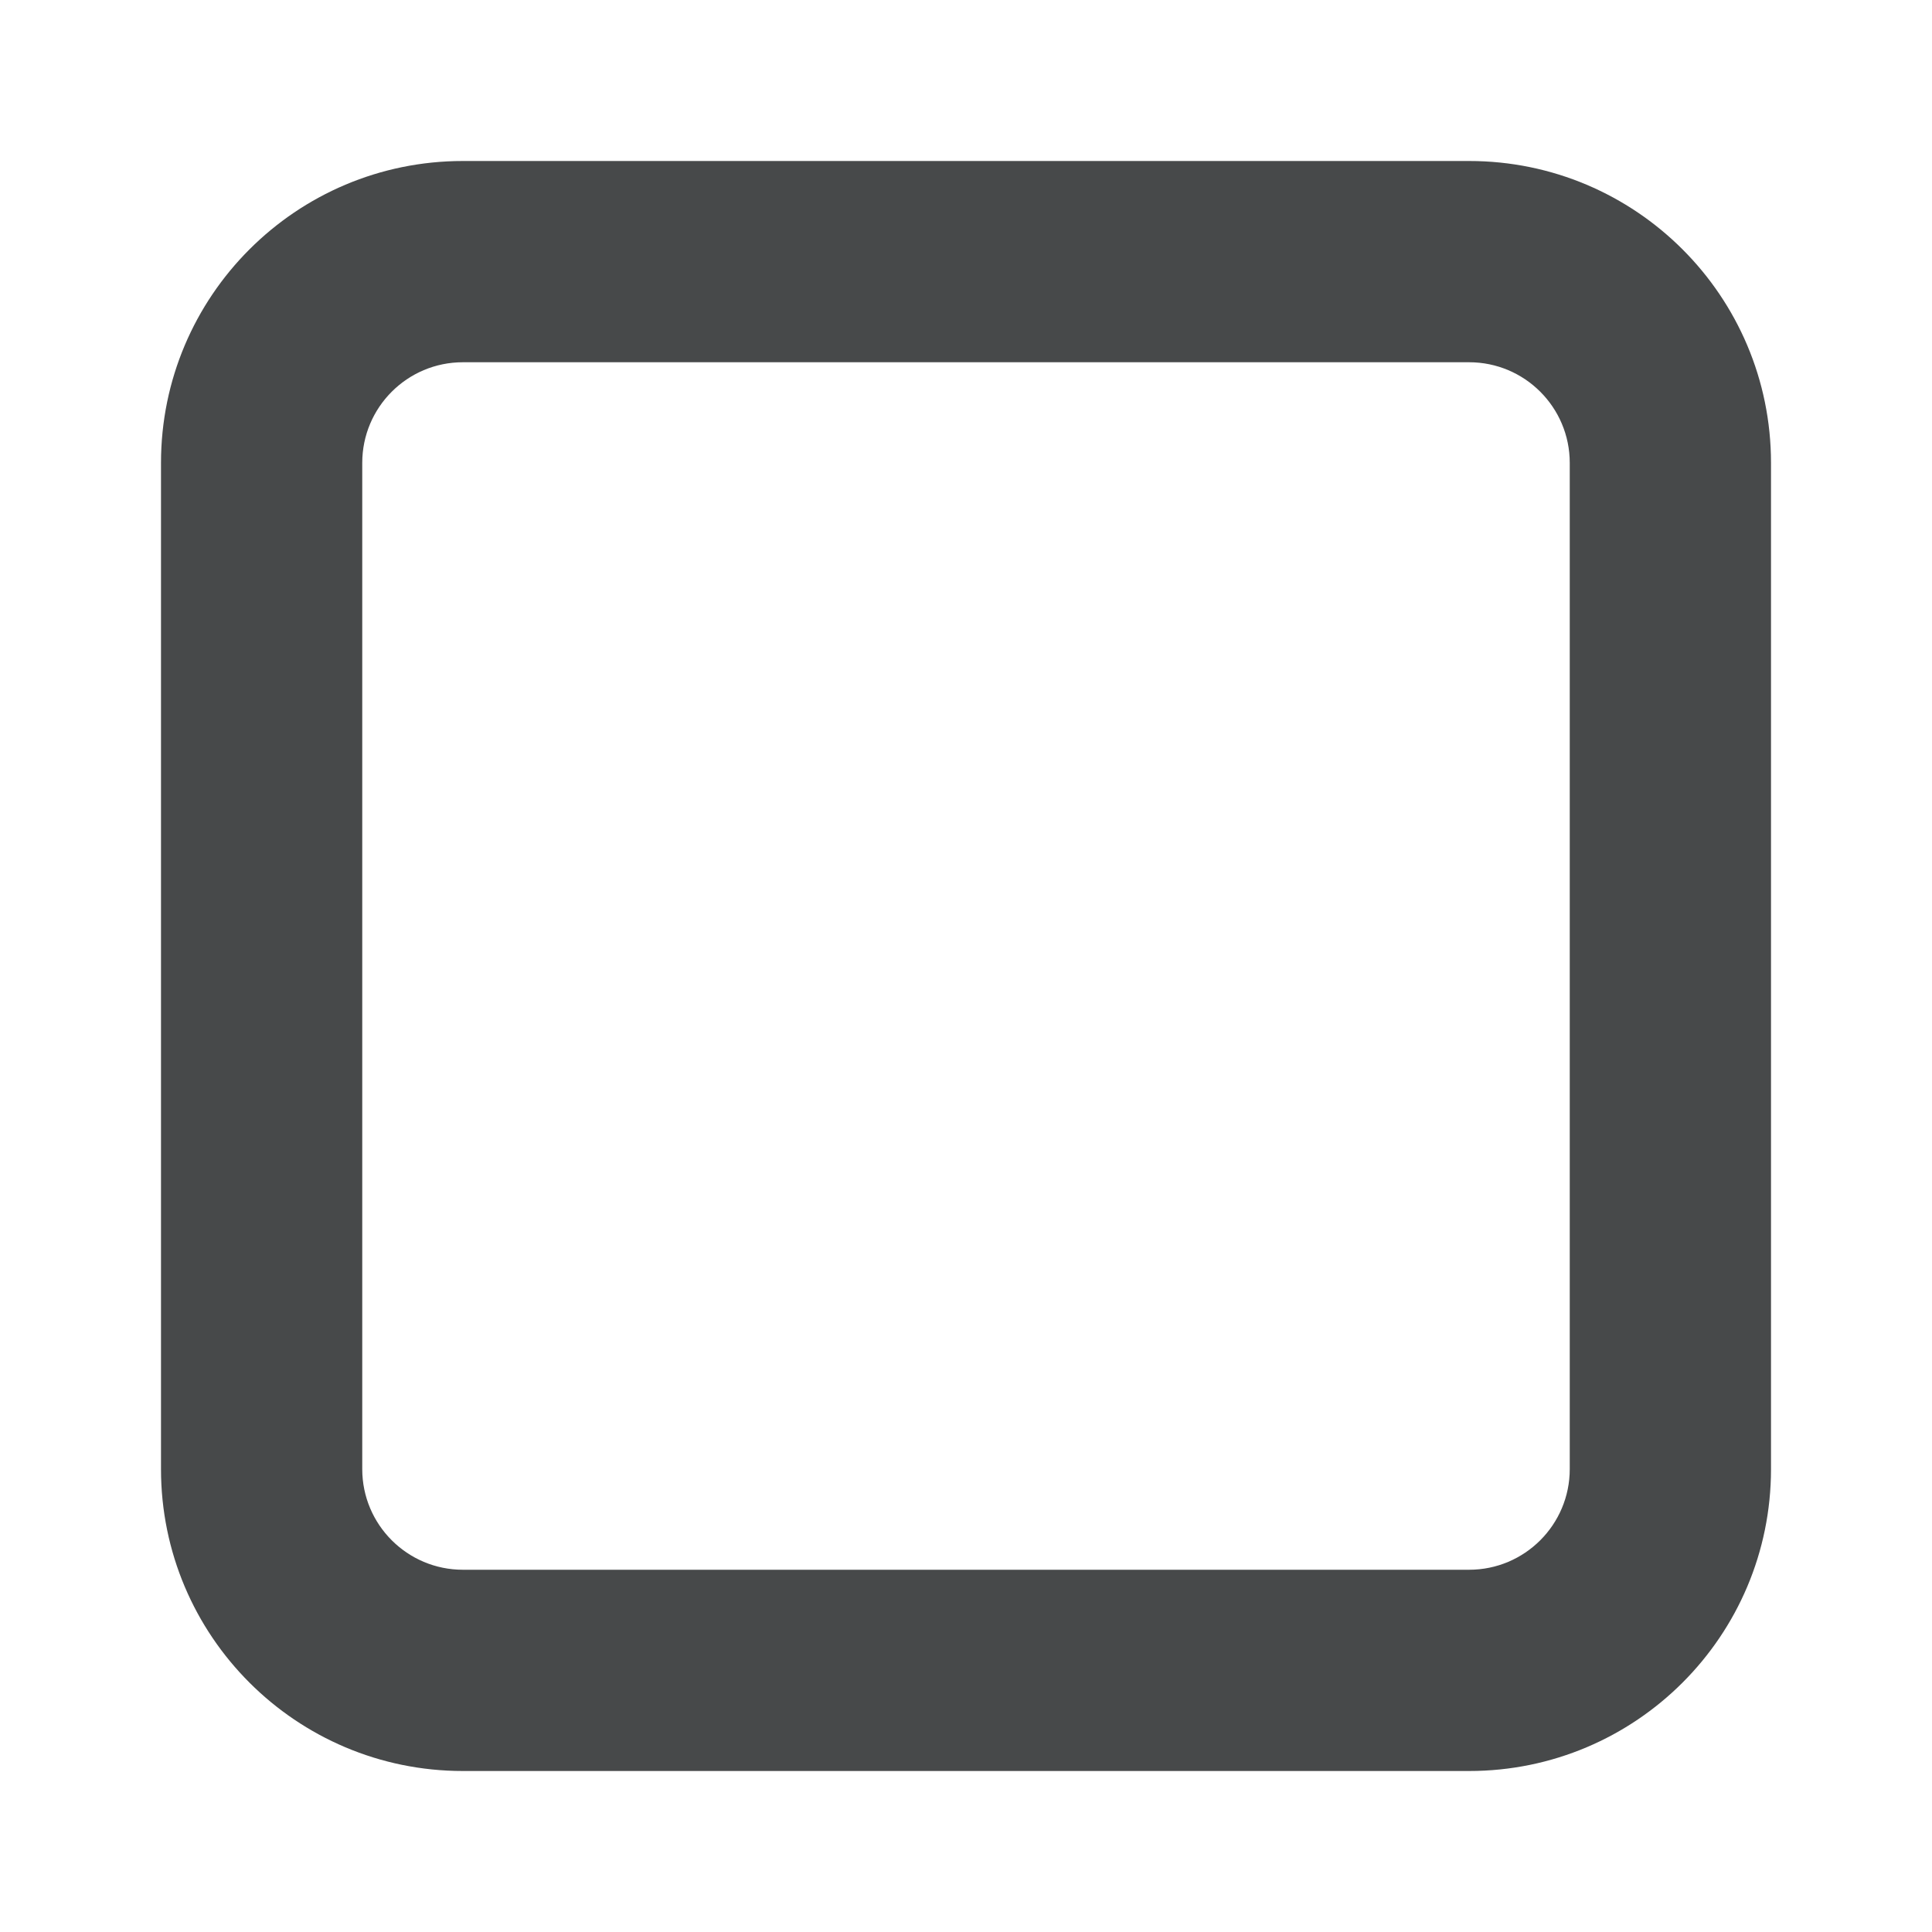
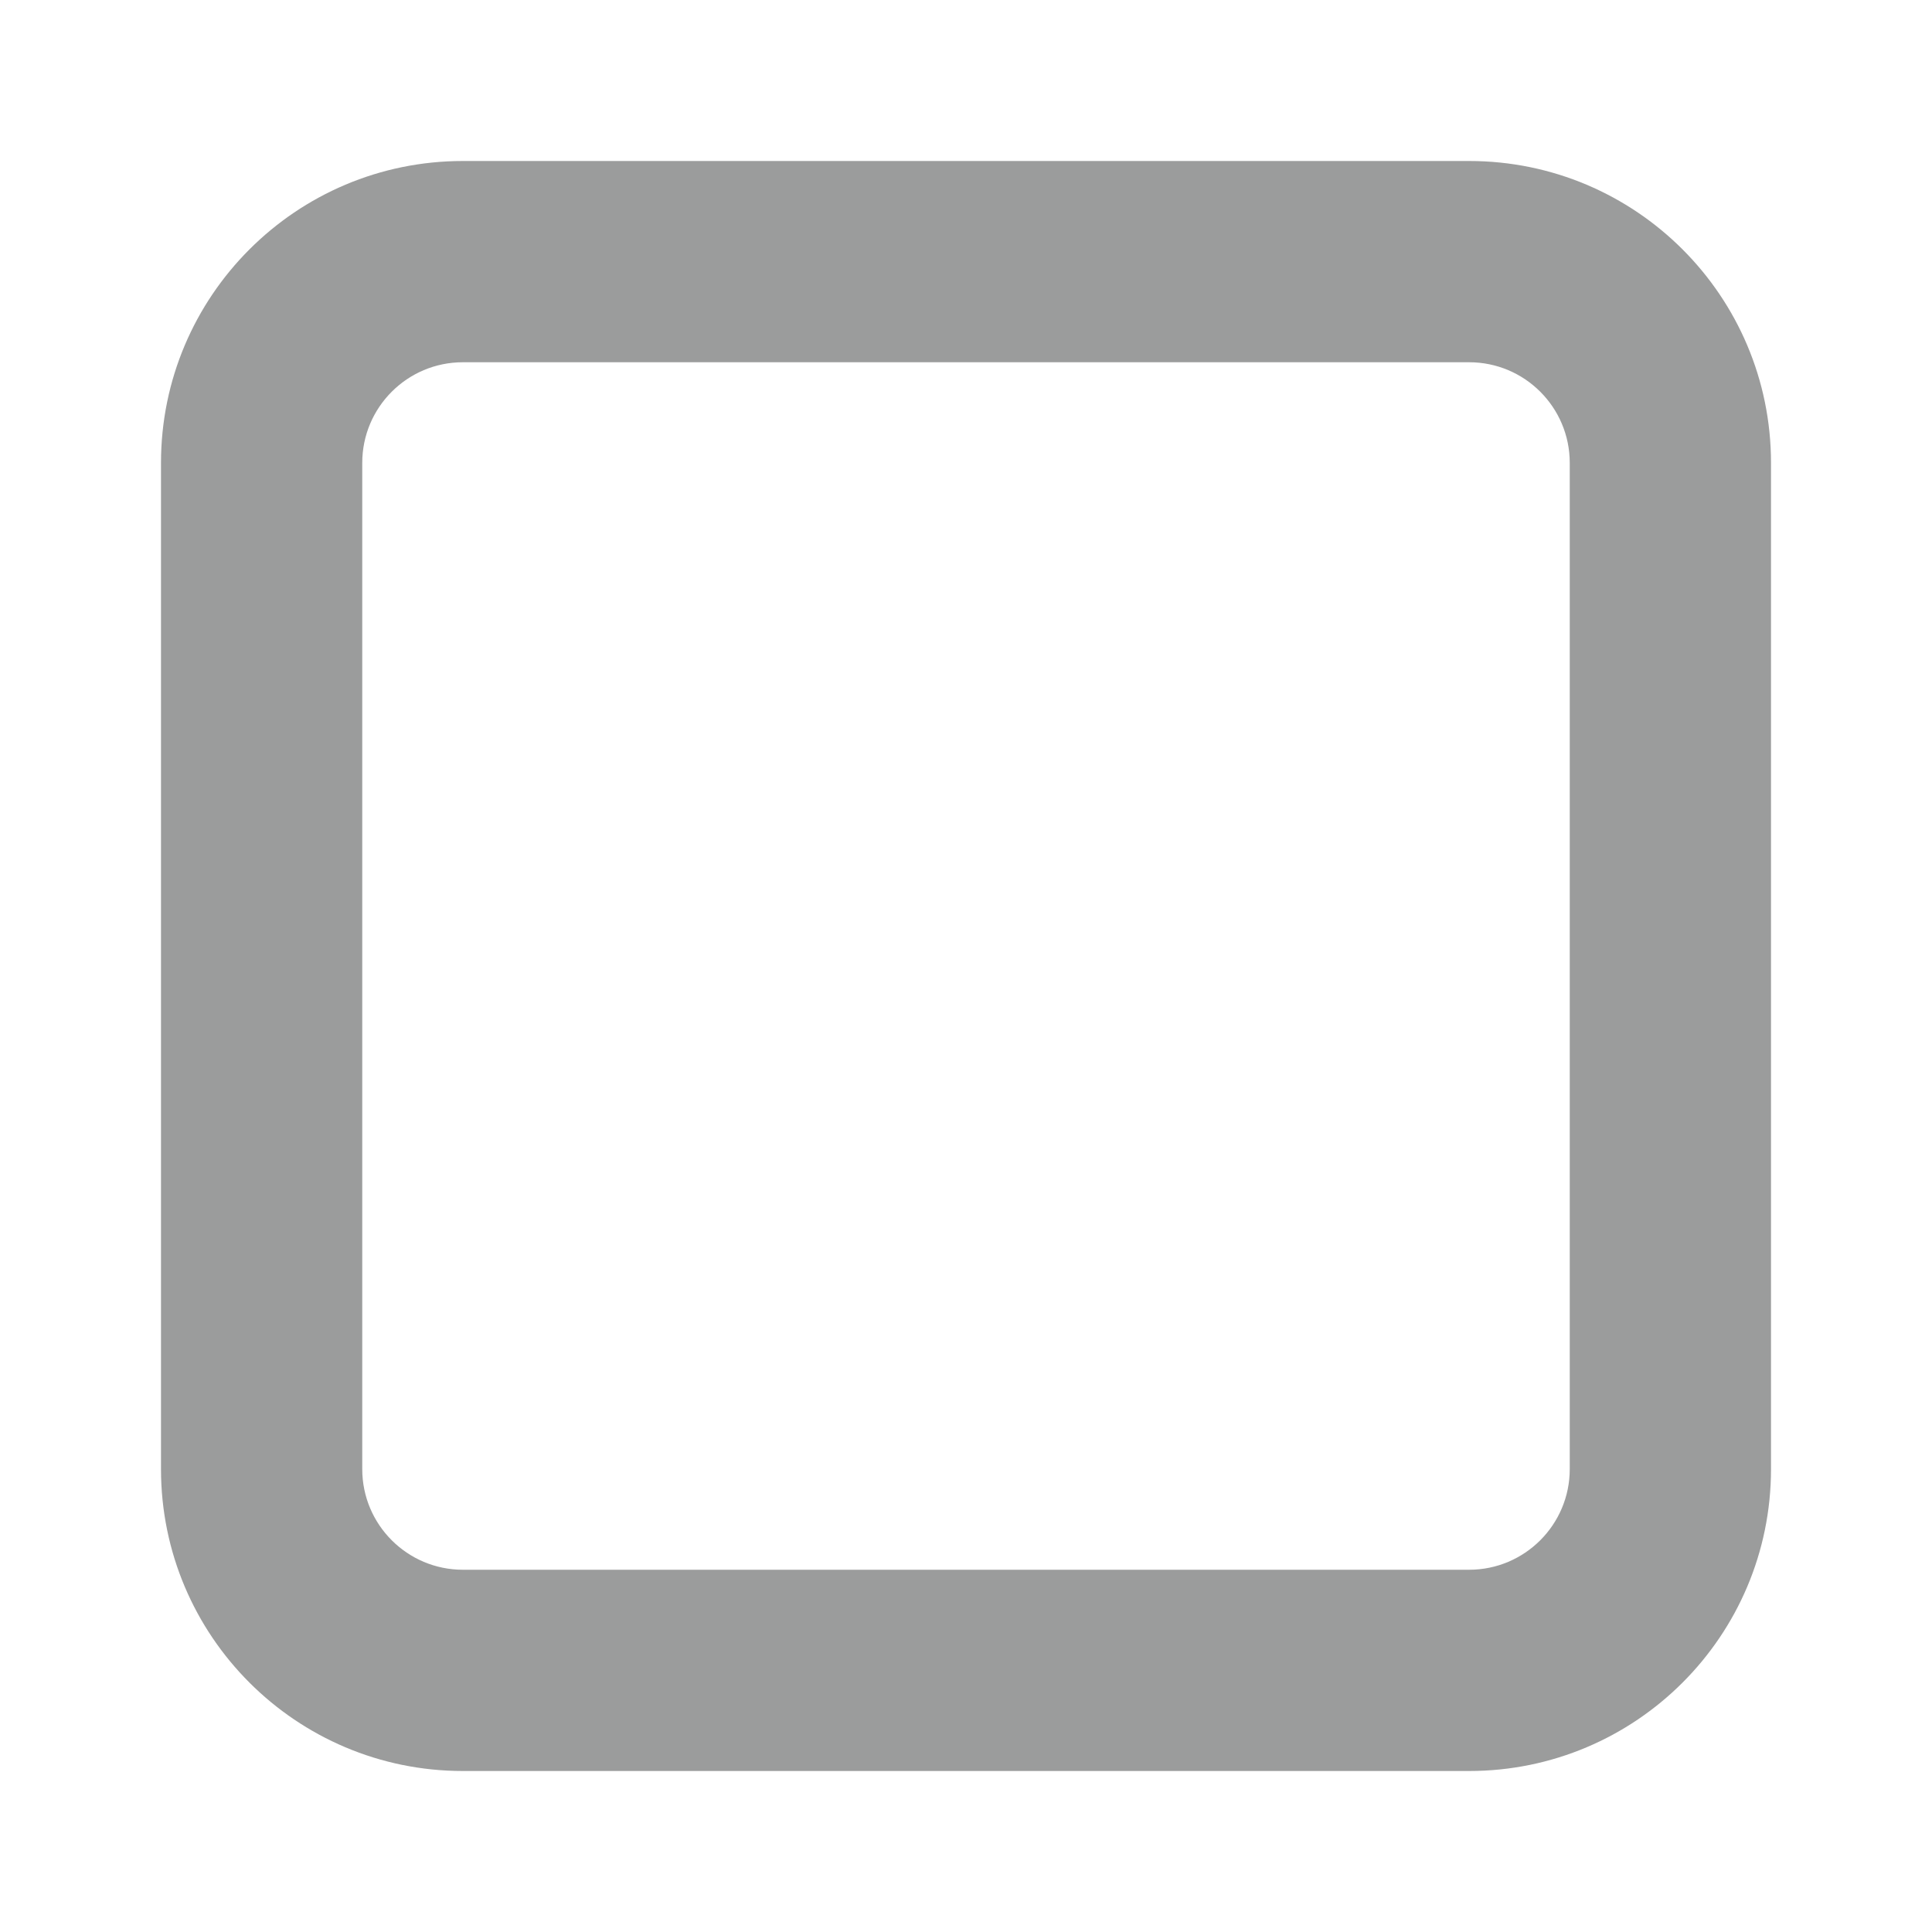
<svg xmlns="http://www.w3.org/2000/svg" width="24" height="24" viewBox="0 0 24 24" fill="none">
-   <path fill-rule="evenodd" clip-rule="evenodd" d="M2 5.75C2 3.679 3.679 2 5.75 2H18.25C20.321 2 22 3.679 22 5.75V18.25C22 20.321 20.321 22 18.25 22H5.75C3.679 22 2 20.321 2 18.25V5.75ZM5.75 4.5C5.06 4.5 4.5 5.06 4.5 5.75V18.25C4.5 18.94 5.06 19.5 5.75 19.5H18.25C18.94 19.5 19.5 18.94 19.5 18.25V5.75C19.5 5.06 18.94 4.5 18.25 4.5H5.75Z" fill="#47494A" />
+   <path fill-rule="evenodd" clip-rule="evenodd" d="M2 5.75C2 3.679 3.679 2 5.75 2H18.25C20.321 2 22 3.679 22 5.75V18.25C22 20.321 20.321 22 18.25 22H5.75C3.679 22 2 20.321 2 18.25V5.75ZM5.75 4.5C5.06 4.5 4.5 5.06 4.5 5.75V18.25C4.5 18.94 5.06 19.5 5.75 19.5H18.25C18.94 19.5 19.5 18.94 19.5 18.25V5.75C19.5 5.06 18.94 4.5 18.25 4.5H5.75Z" fill="#9B9C9C" />
</svg>
